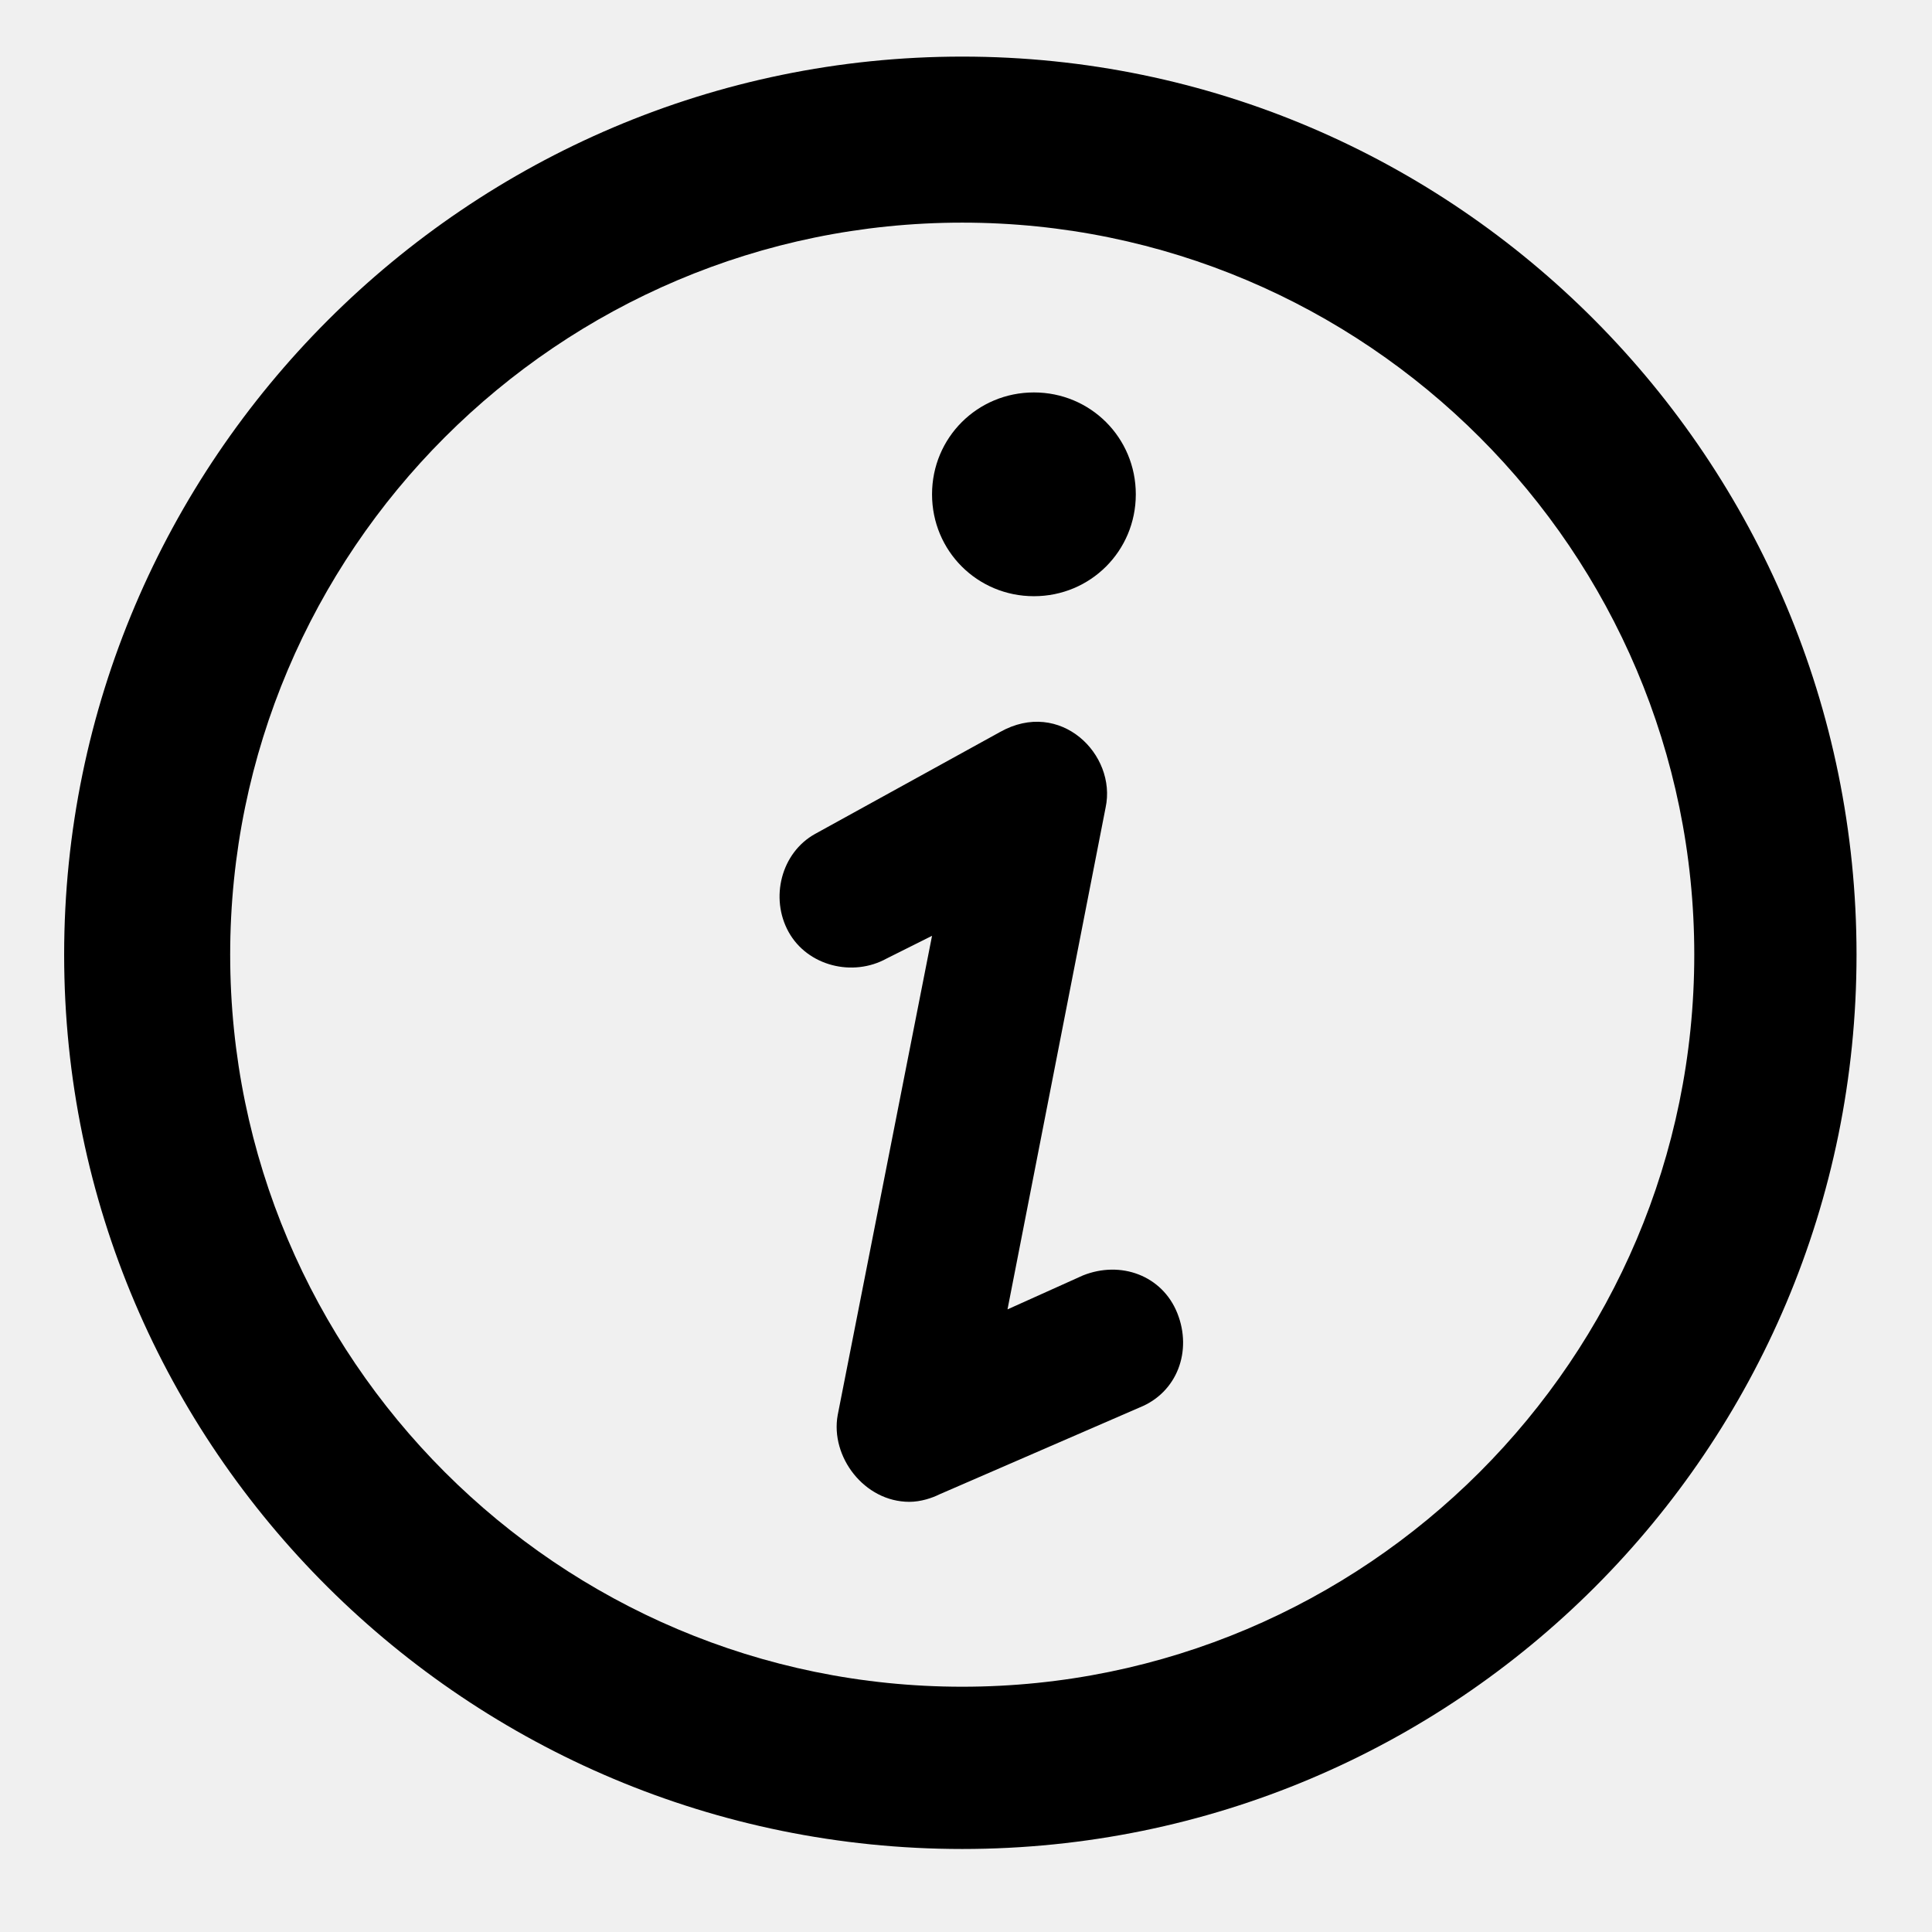
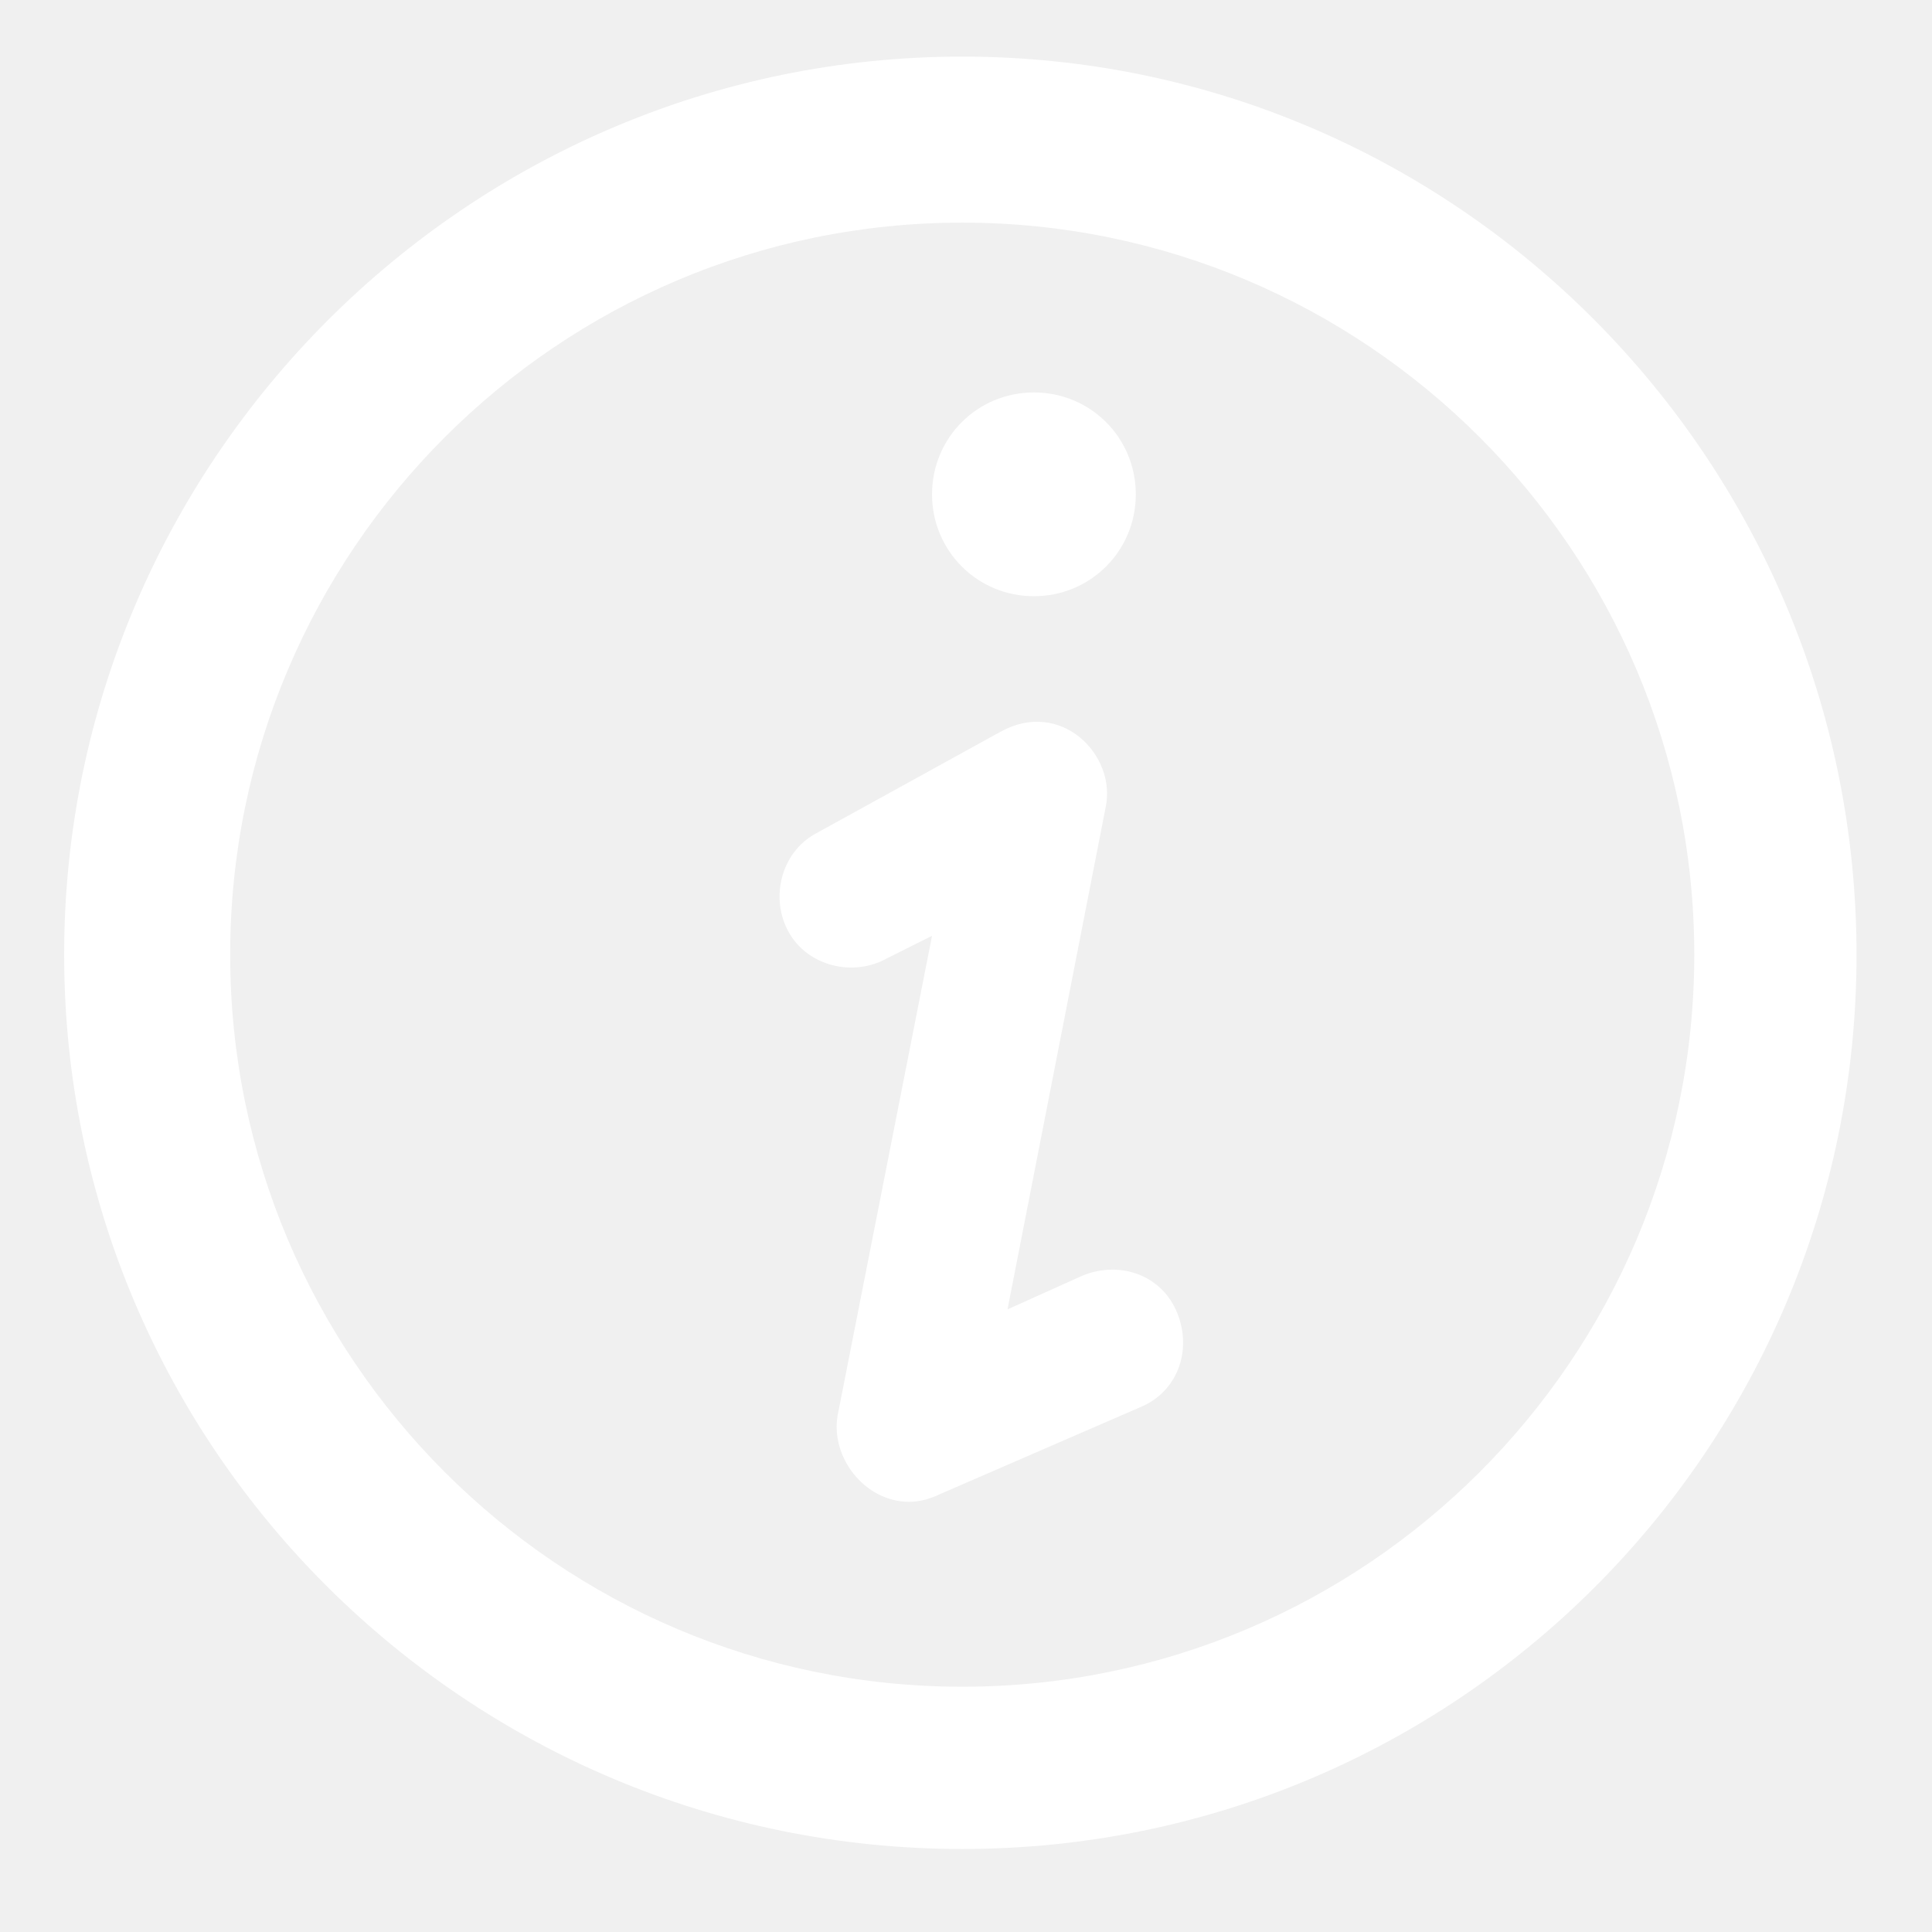
<svg xmlns="http://www.w3.org/2000/svg" version="1.1" id="Layer_1" x="0px" y="0px" width="512px" height="512px" viewBox="0 0 512 512" enable-background="new 0 0 512 512" xml:space="preserve">
  <g>
-     <path d="M255,15C124,15,17,122,17,253s107,237,238,237s237-106,237-237S386,15,255,15z M255,447c-107,0-194-87-194-194   S148,59,255,59s194,87,194,194S362,447,255,447z" />
-     <path d="M287,338l-20,9l26-133c3-14-12-29-28-20l-49,27c-9,5-12,17-7,26s17,12,26,7l12-6l-25,127c-2,11,7,23,19,23c3,0,6-1,8-2   l53-23c10-4,14-15,10-25S297,334,287,338z" />
-     <path d="M274,158c15,0,27-12,27-27s-12-27-27-27s-27,12-27,27S259,158,274,158z" />
+     <path fill="#ffffff" d="M255,15C124,15,17,122,17,253s107,237,238,237s237-106,237-237S386,15,255,15z M255,447c-107,0-194-87-194-194   S148,59,255,59s194,87,194,194S362,447,255,447z" />
+     <path fill="#ffffff" d="M287,338l-20,9l26-133c3-14-12-29-28-20l-49,27c-9,5-12,17-7,26s17,12,26,7l12-6l-25,127c-2,11,7,23,19,23c3,0,6-1,8-2   l53-23c10-4,14-15,10-25S297,334,287,338z" />
+     <path fill="#ffffff" d="M274,158c15,0,27-12,27-27s-12-27-27-27s-27,12-27,27S259,158,274,158z" />
  </g>
</svg>
